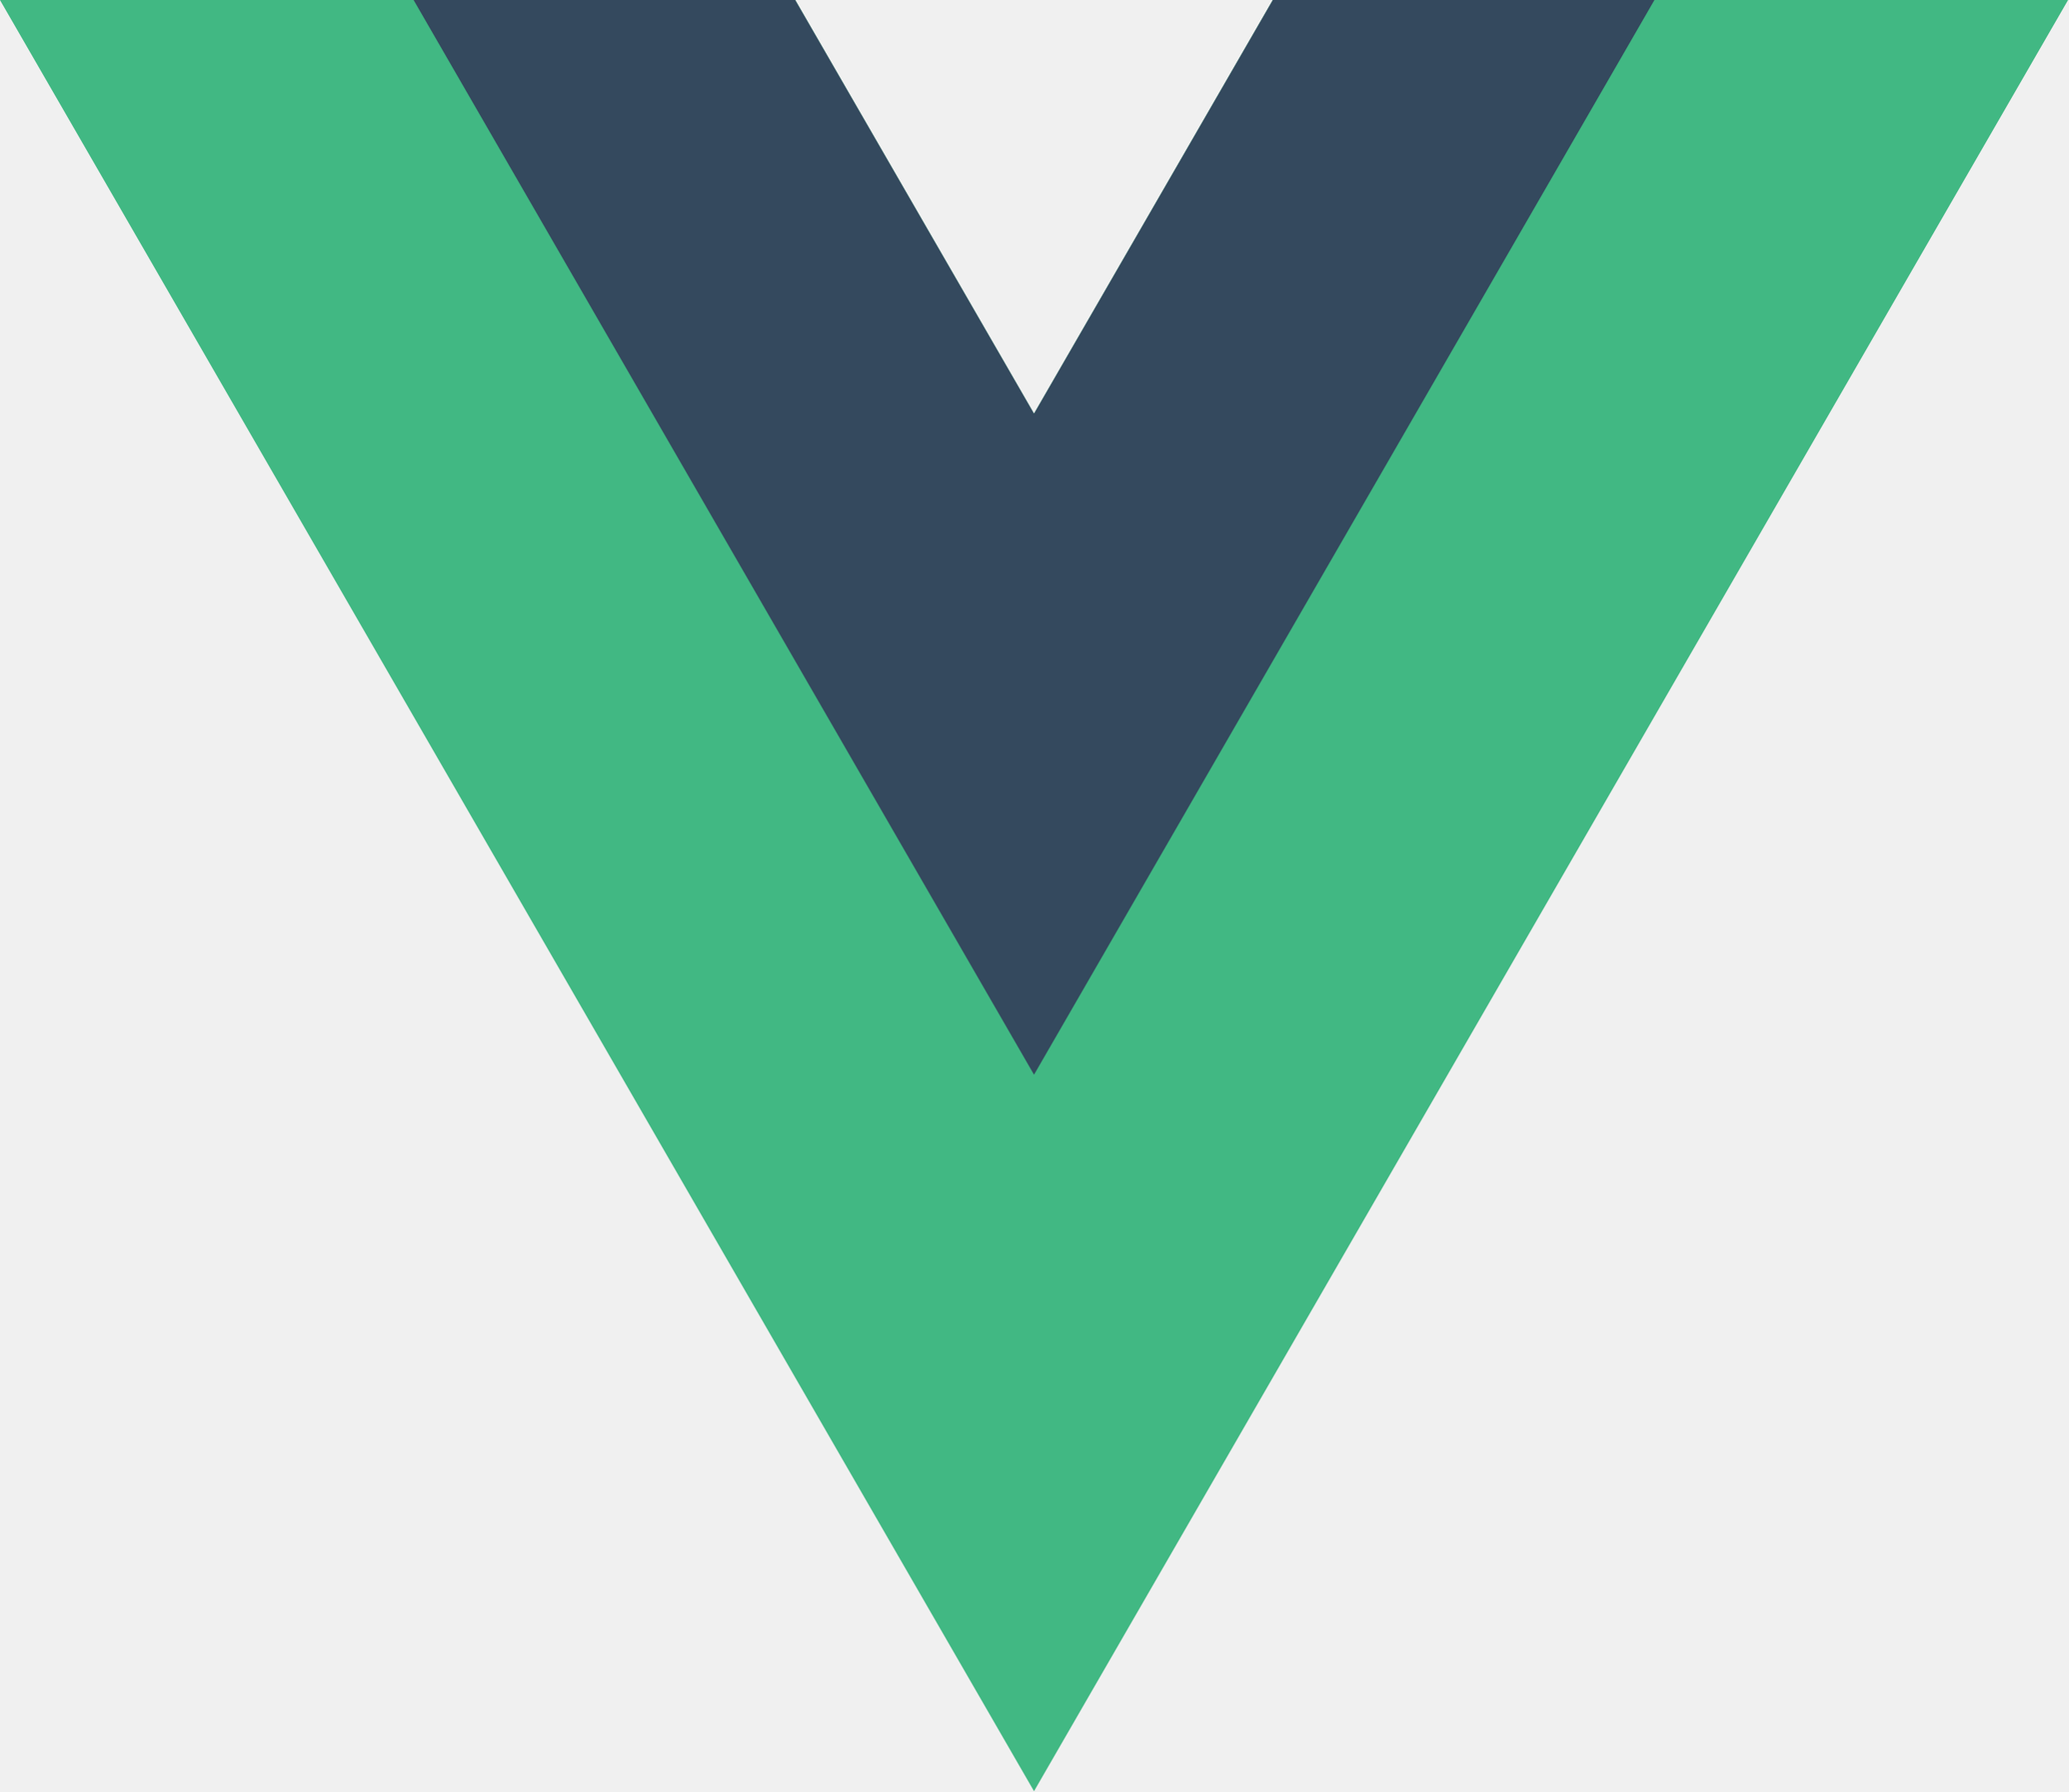
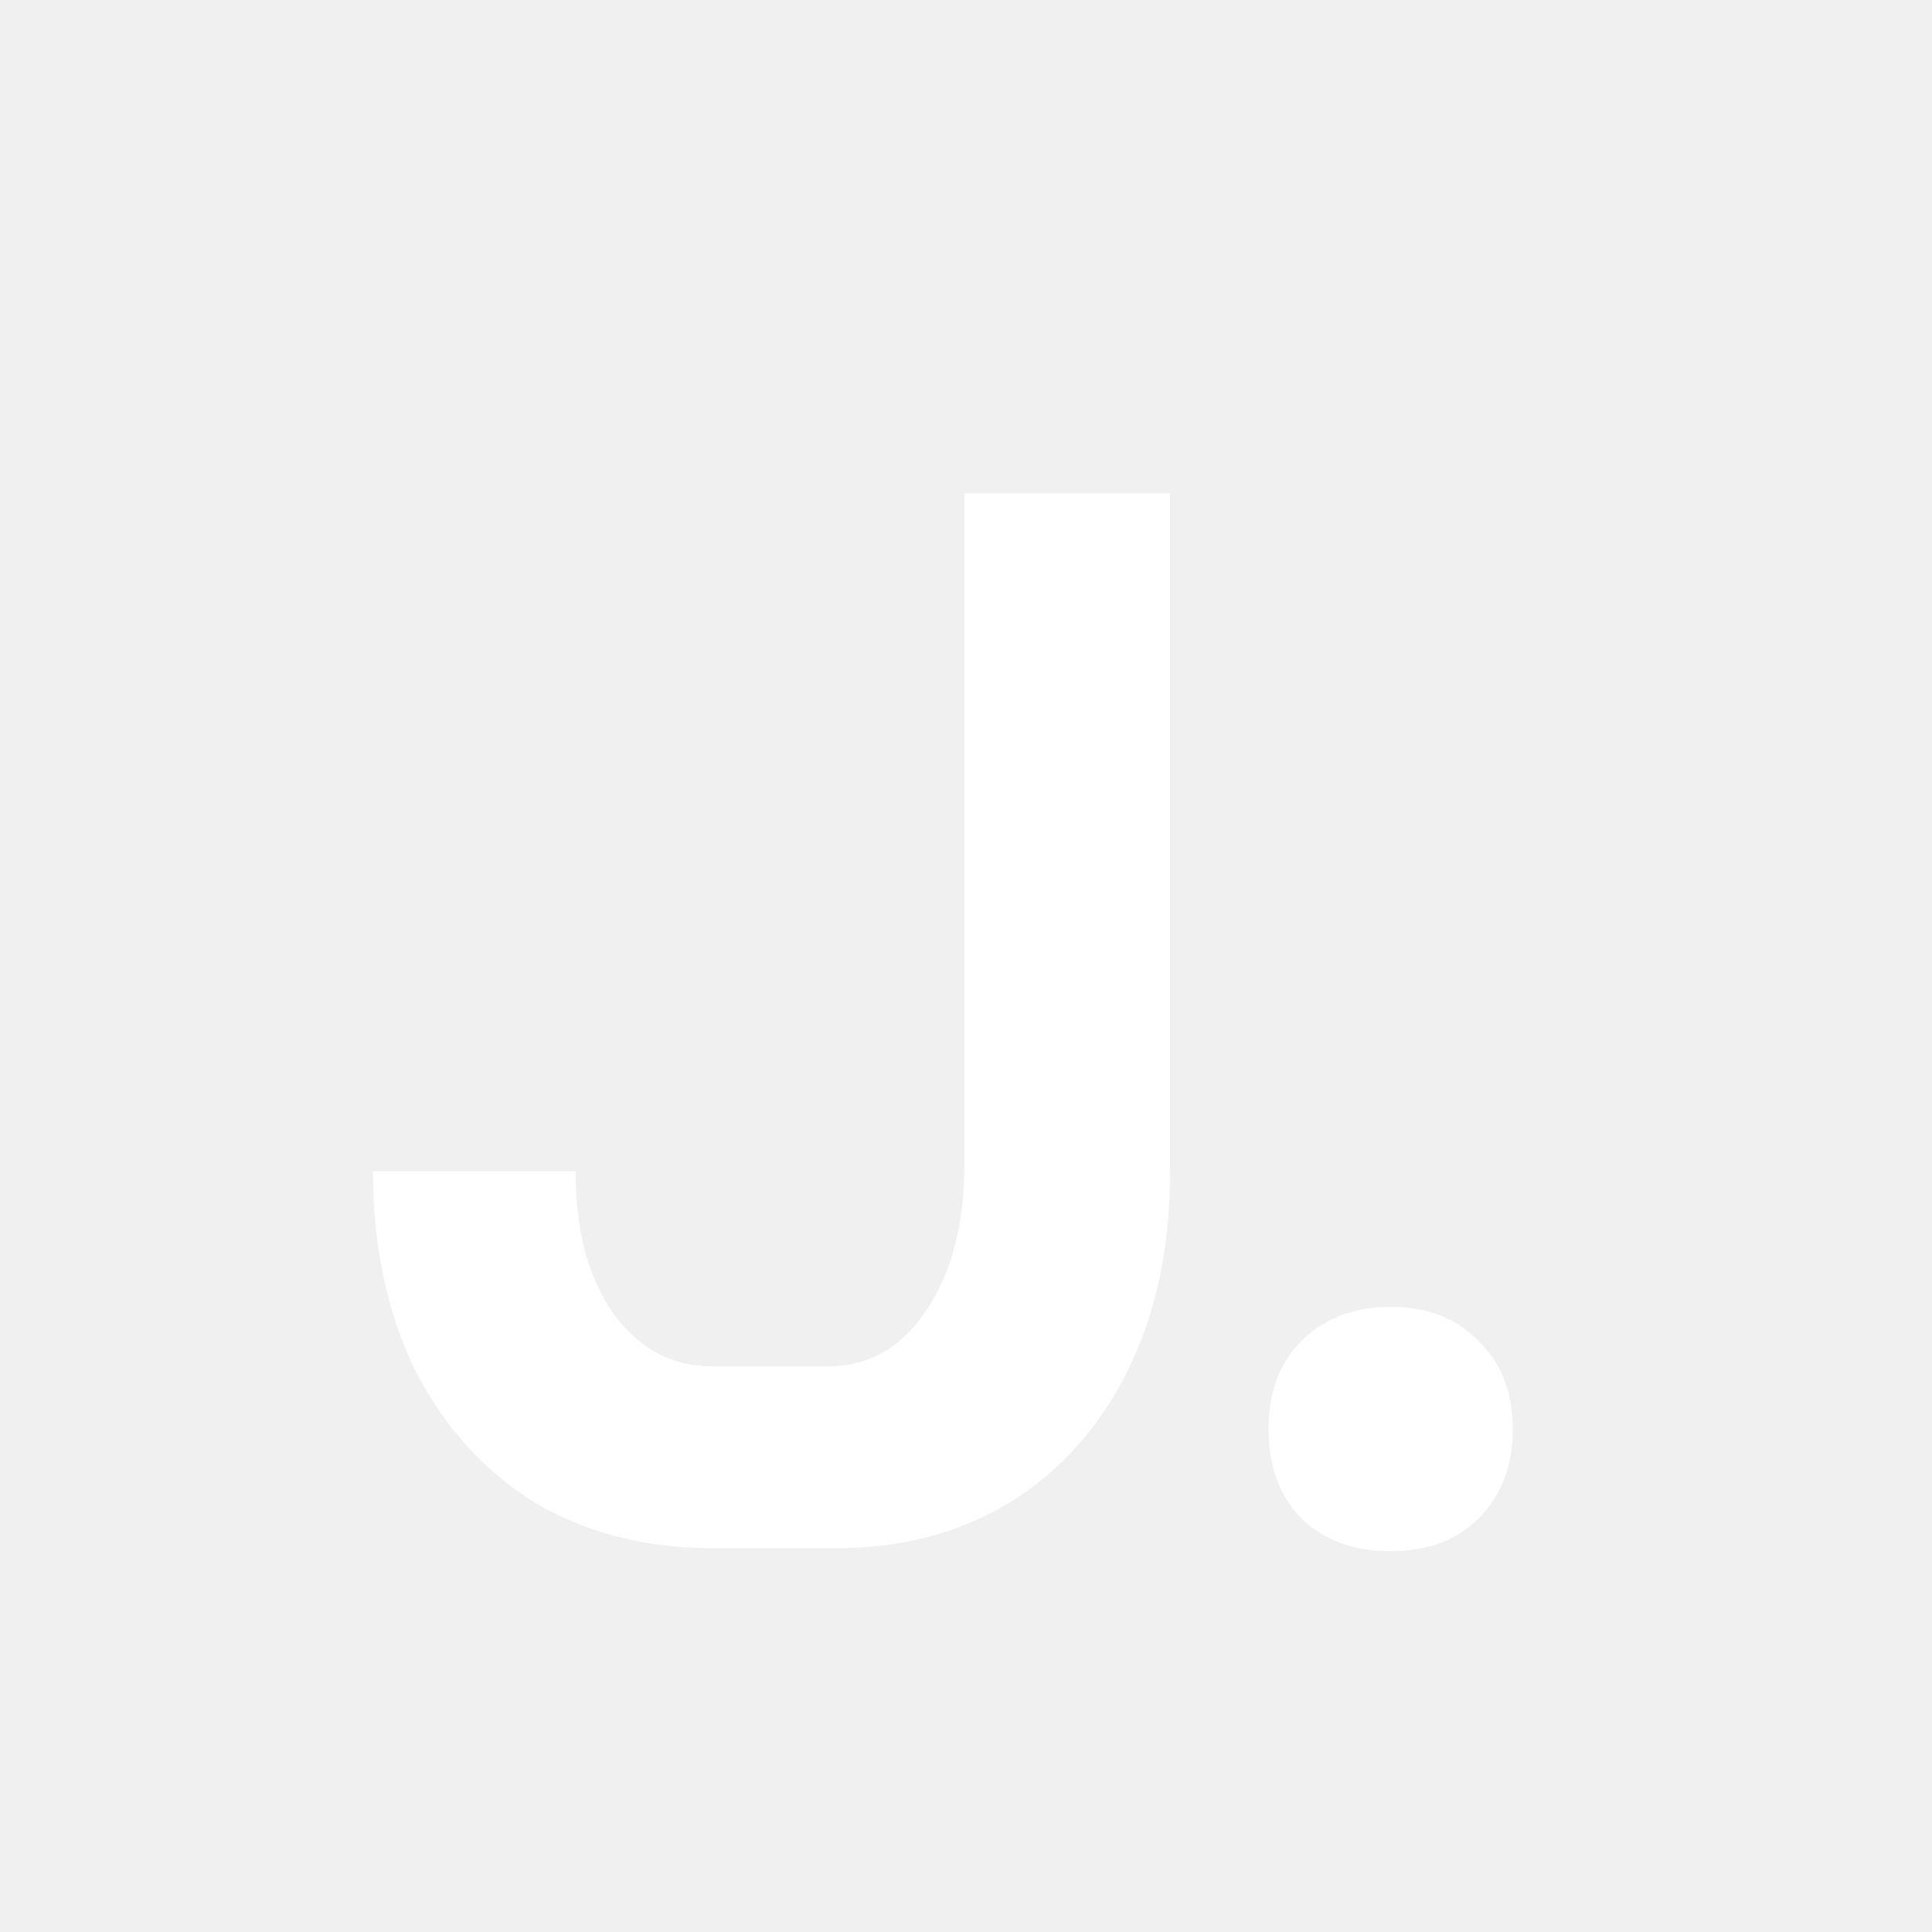
- <svg xmlns="http://www.w3.org/2000/svg" viewBox="0 0 261.76 226.69">
-   <path d="M161.096.001l-30.225 52.351L100.647.001H-.005l130.877 226.688L261.749.001z" fill="#41b883" />
-   <path d="M161.096.001l-30.225 52.351L100.647.001H52.346l78.526 136.01L209.398.001z" fill="#34495e" />
+ <svg xmlns="http://www.w3.org/2000/svg" width="83" height="83" viewBox="0 0 83 83" fill="none">
+   <path d="M30.616 66.512C27.715 66.512 25.155 65.851 22.936 64.528C20.76 63.163 19.053 61.264 17.816 58.832C16.621 56.357 16.024 53.52 16.024 50.32H24.728C24.728 52.837 25.261 54.864 26.328 56.4C27.437 57.936 28.867 58.704 30.616 58.704H35.544C37.293 58.704 38.701 57.915 39.768 56.336C40.877 54.715 41.432 52.603 41.432 50V21.2H50.264V50.384C50.264 53.584 49.667 56.4 48.472 58.832C47.277 61.264 45.592 63.163 43.416 64.528C41.24 65.851 38.744 66.512 35.928 66.512H30.616ZM59.742 66.64C58.164 66.64 56.884 66.171 55.903 65.232C54.964 64.251 54.495 62.971 54.495 61.392C54.495 59.813 54.964 58.555 55.903 57.616C56.884 56.635 58.164 56.144 59.742 56.144C61.321 56.144 62.58 56.635 63.519 57.616C64.5 58.555 64.99 59.813 64.99 61.392C64.99 62.971 64.5 64.251 63.519 65.232C62.58 66.171 61.321 66.64 59.742 66.64Z" fill="white" />
</svg>
